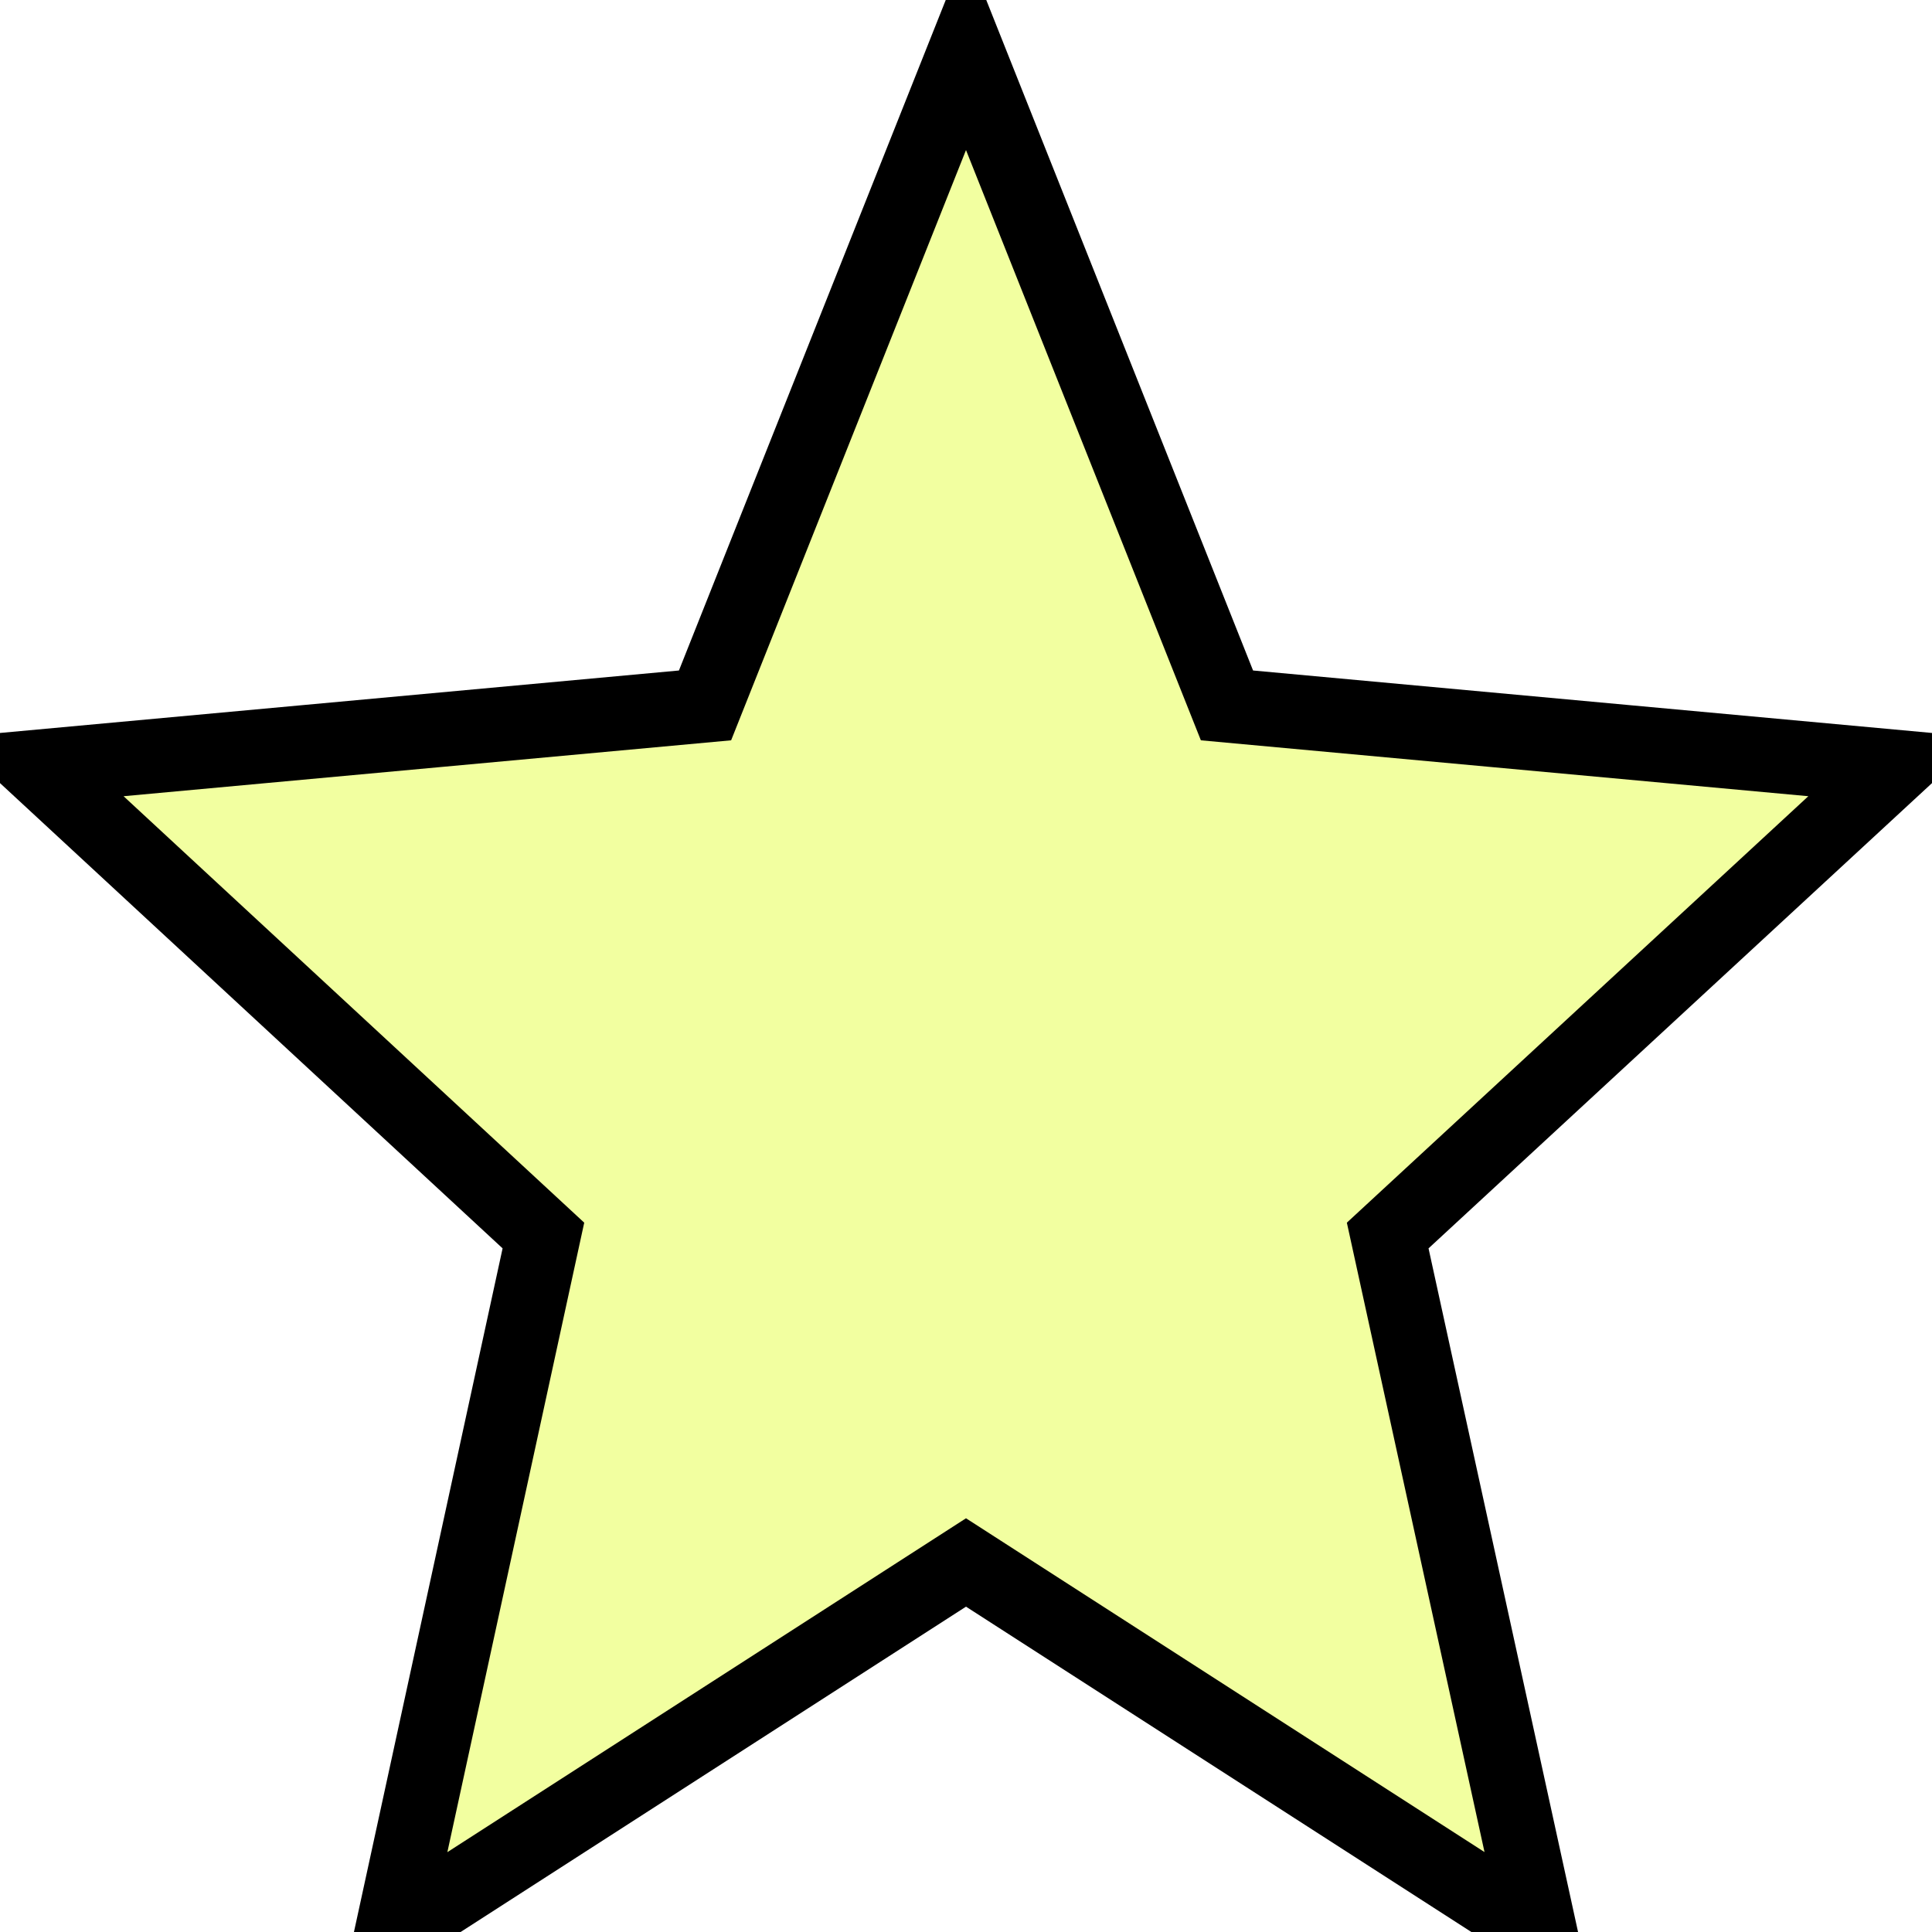
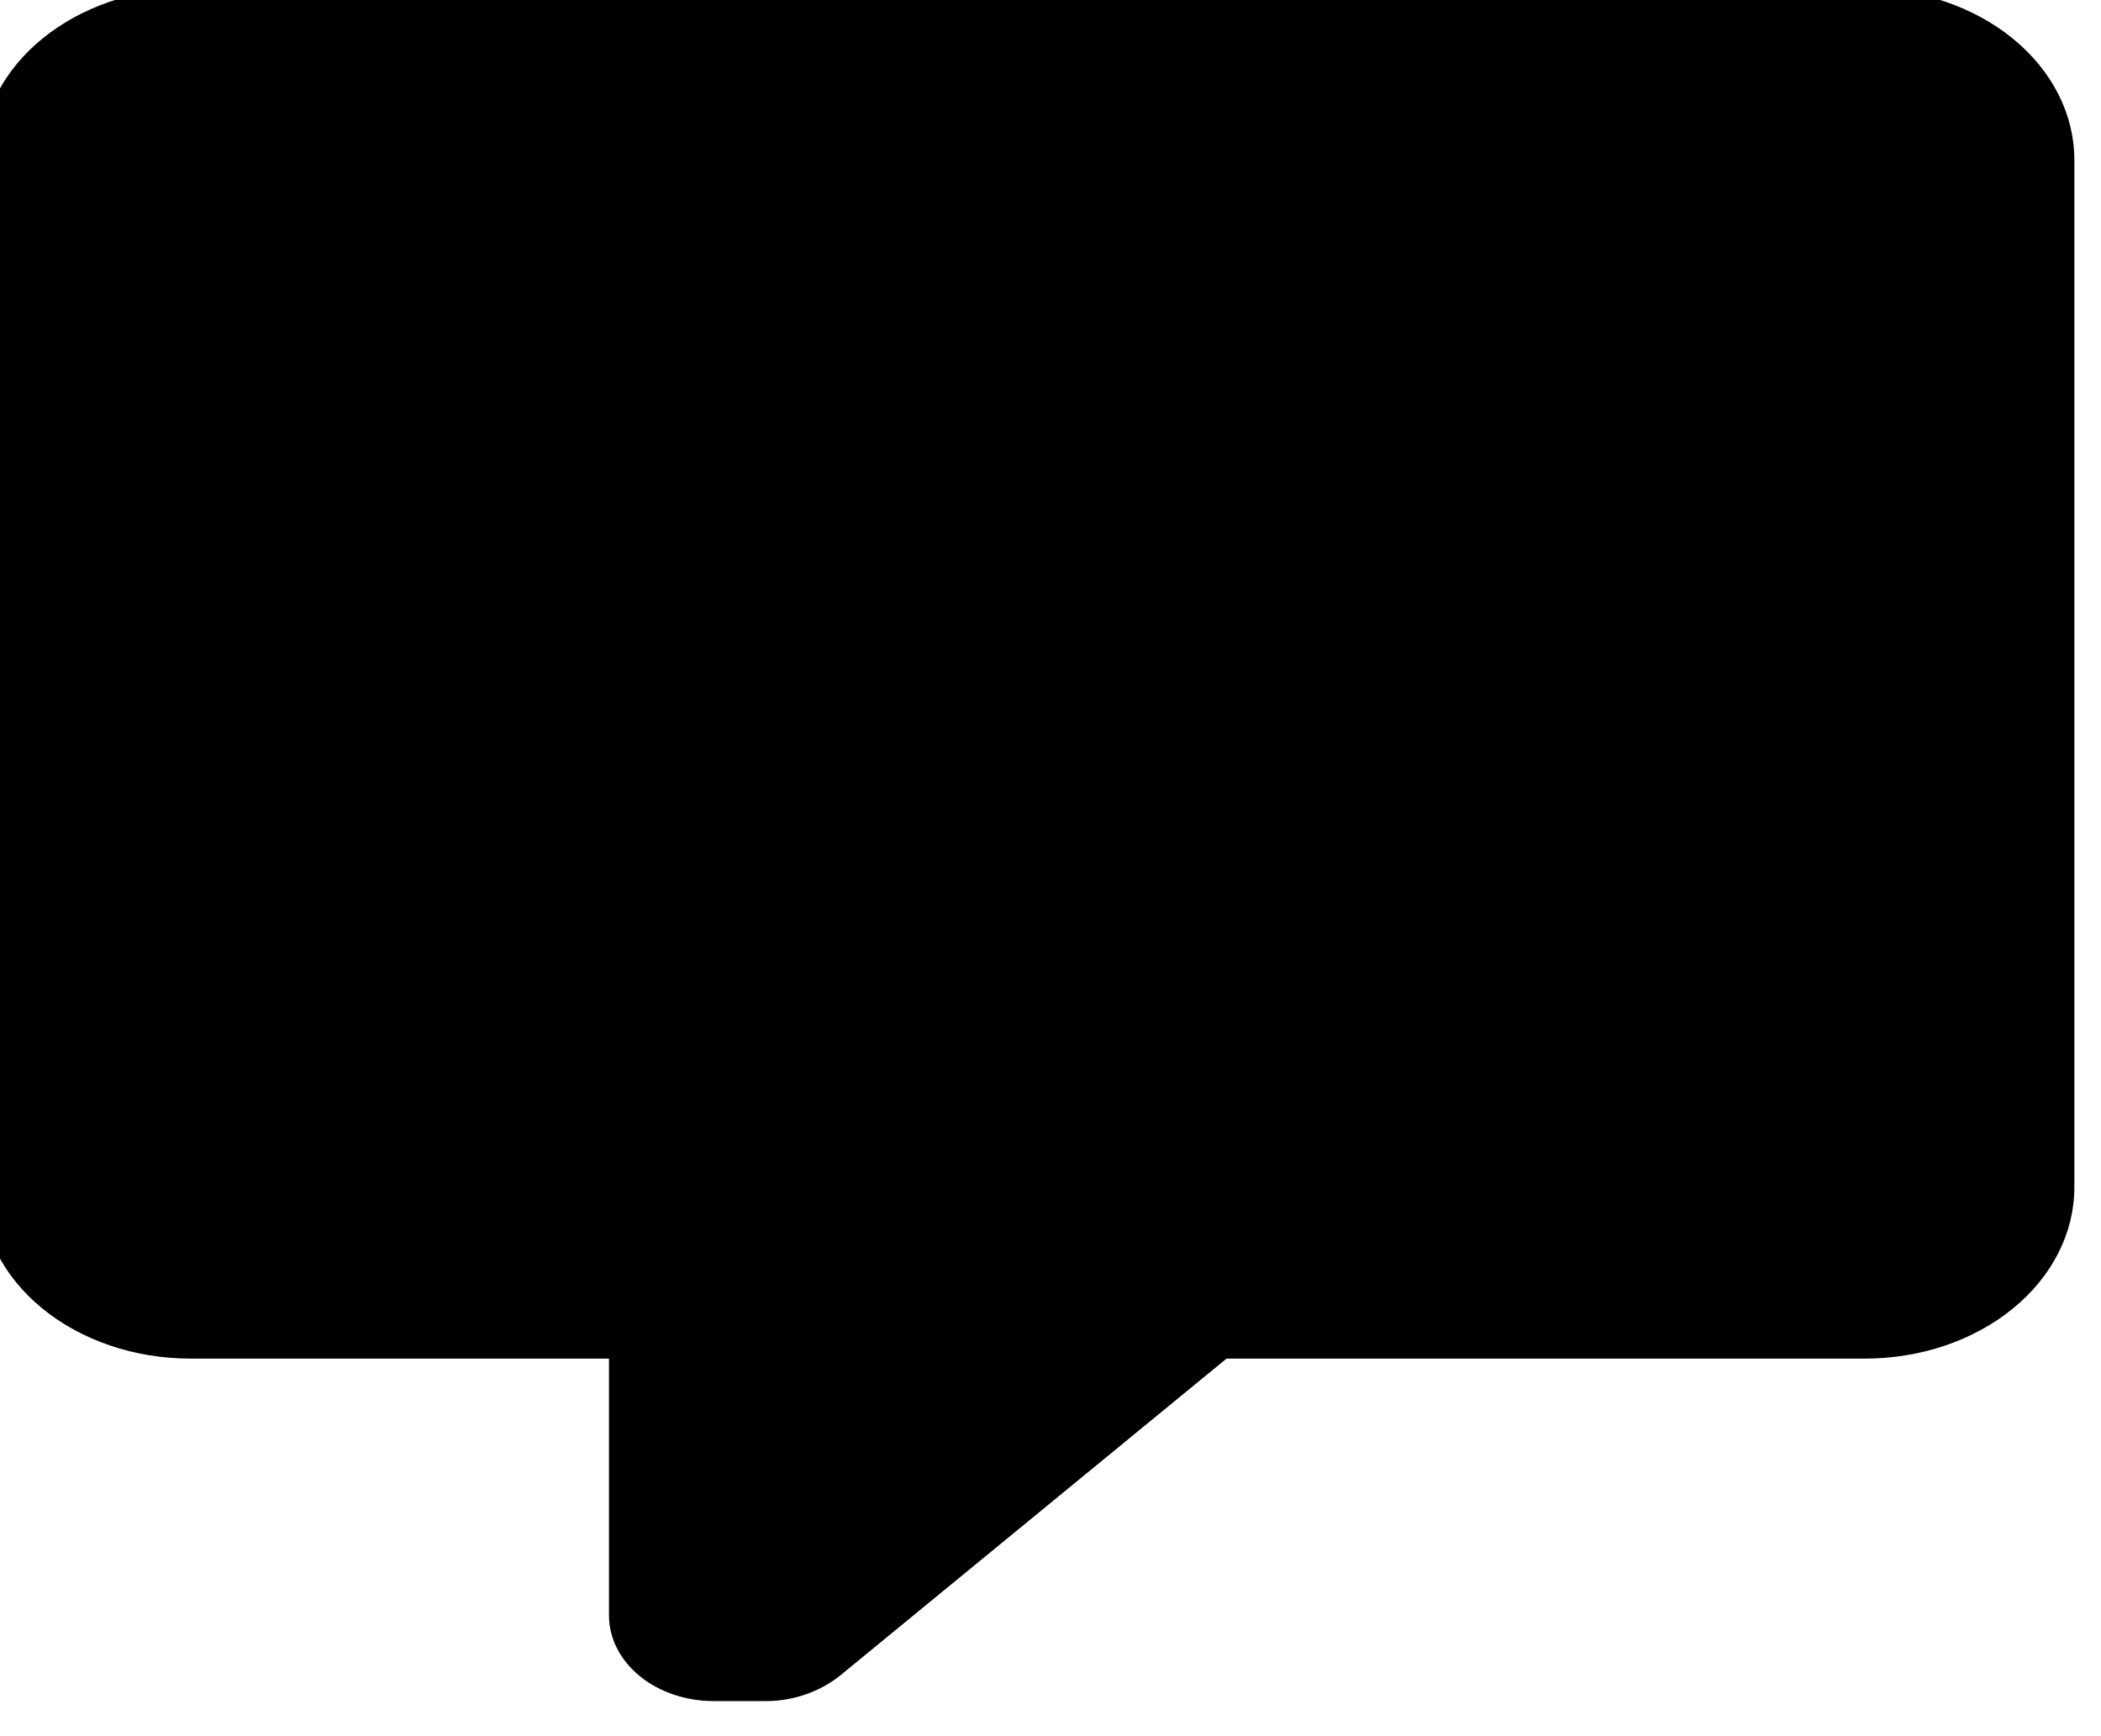
- <svg xmlns="http://www.w3.org/2000/svg" width="26" height="26" viewBox="0 0 26 26" fill="none">
-   <path d="M13,21.027L20.725,26L18.675,16.627L25.5,10.32L16.512,9.493L13,0.667L9.488,9.493L0.5,10.32L7.313,16.627L5.275,26L13,21.027Z" fill="#F2FFA0" stroke="#000000" stroke-width="1" stroke-miterlimit="3.999" />
+ <svg xmlns="http://www.w3.org/2000/svg" width="92" height="76" viewBox="0 0 92 76" fill="none">
+   <path d="M31.25,74.5C30.034,74.5 28.869,74.105 28.009,73.402C27.149,72.698 26.667,71.745 26.667,70.75L26.667,59.5L8.333,59.5C5.902,59.5 3.571,58.71 1.852,57.303C0.132,55.897 -0.833,53.989 -0.833,52L-0.833,7C-0.833,2.837 3.292,-0.5 8.333,-0.5L81.667,-0.5C84.098,-0.5 86.429,0.29 88.148,1.697C89.867,3.103 90.833,5.011 90.833,7L90.833,52C90.833,53.989 89.867,55.897 88.148,57.303C86.429,58.71 84.098,59.5 81.667,59.5L53.708,59.5L36.75,73.412C35.833,74.125 34.687,74.5 33.542,74.5L31.25,74.5Z" fill="#000000" />
</svg>
